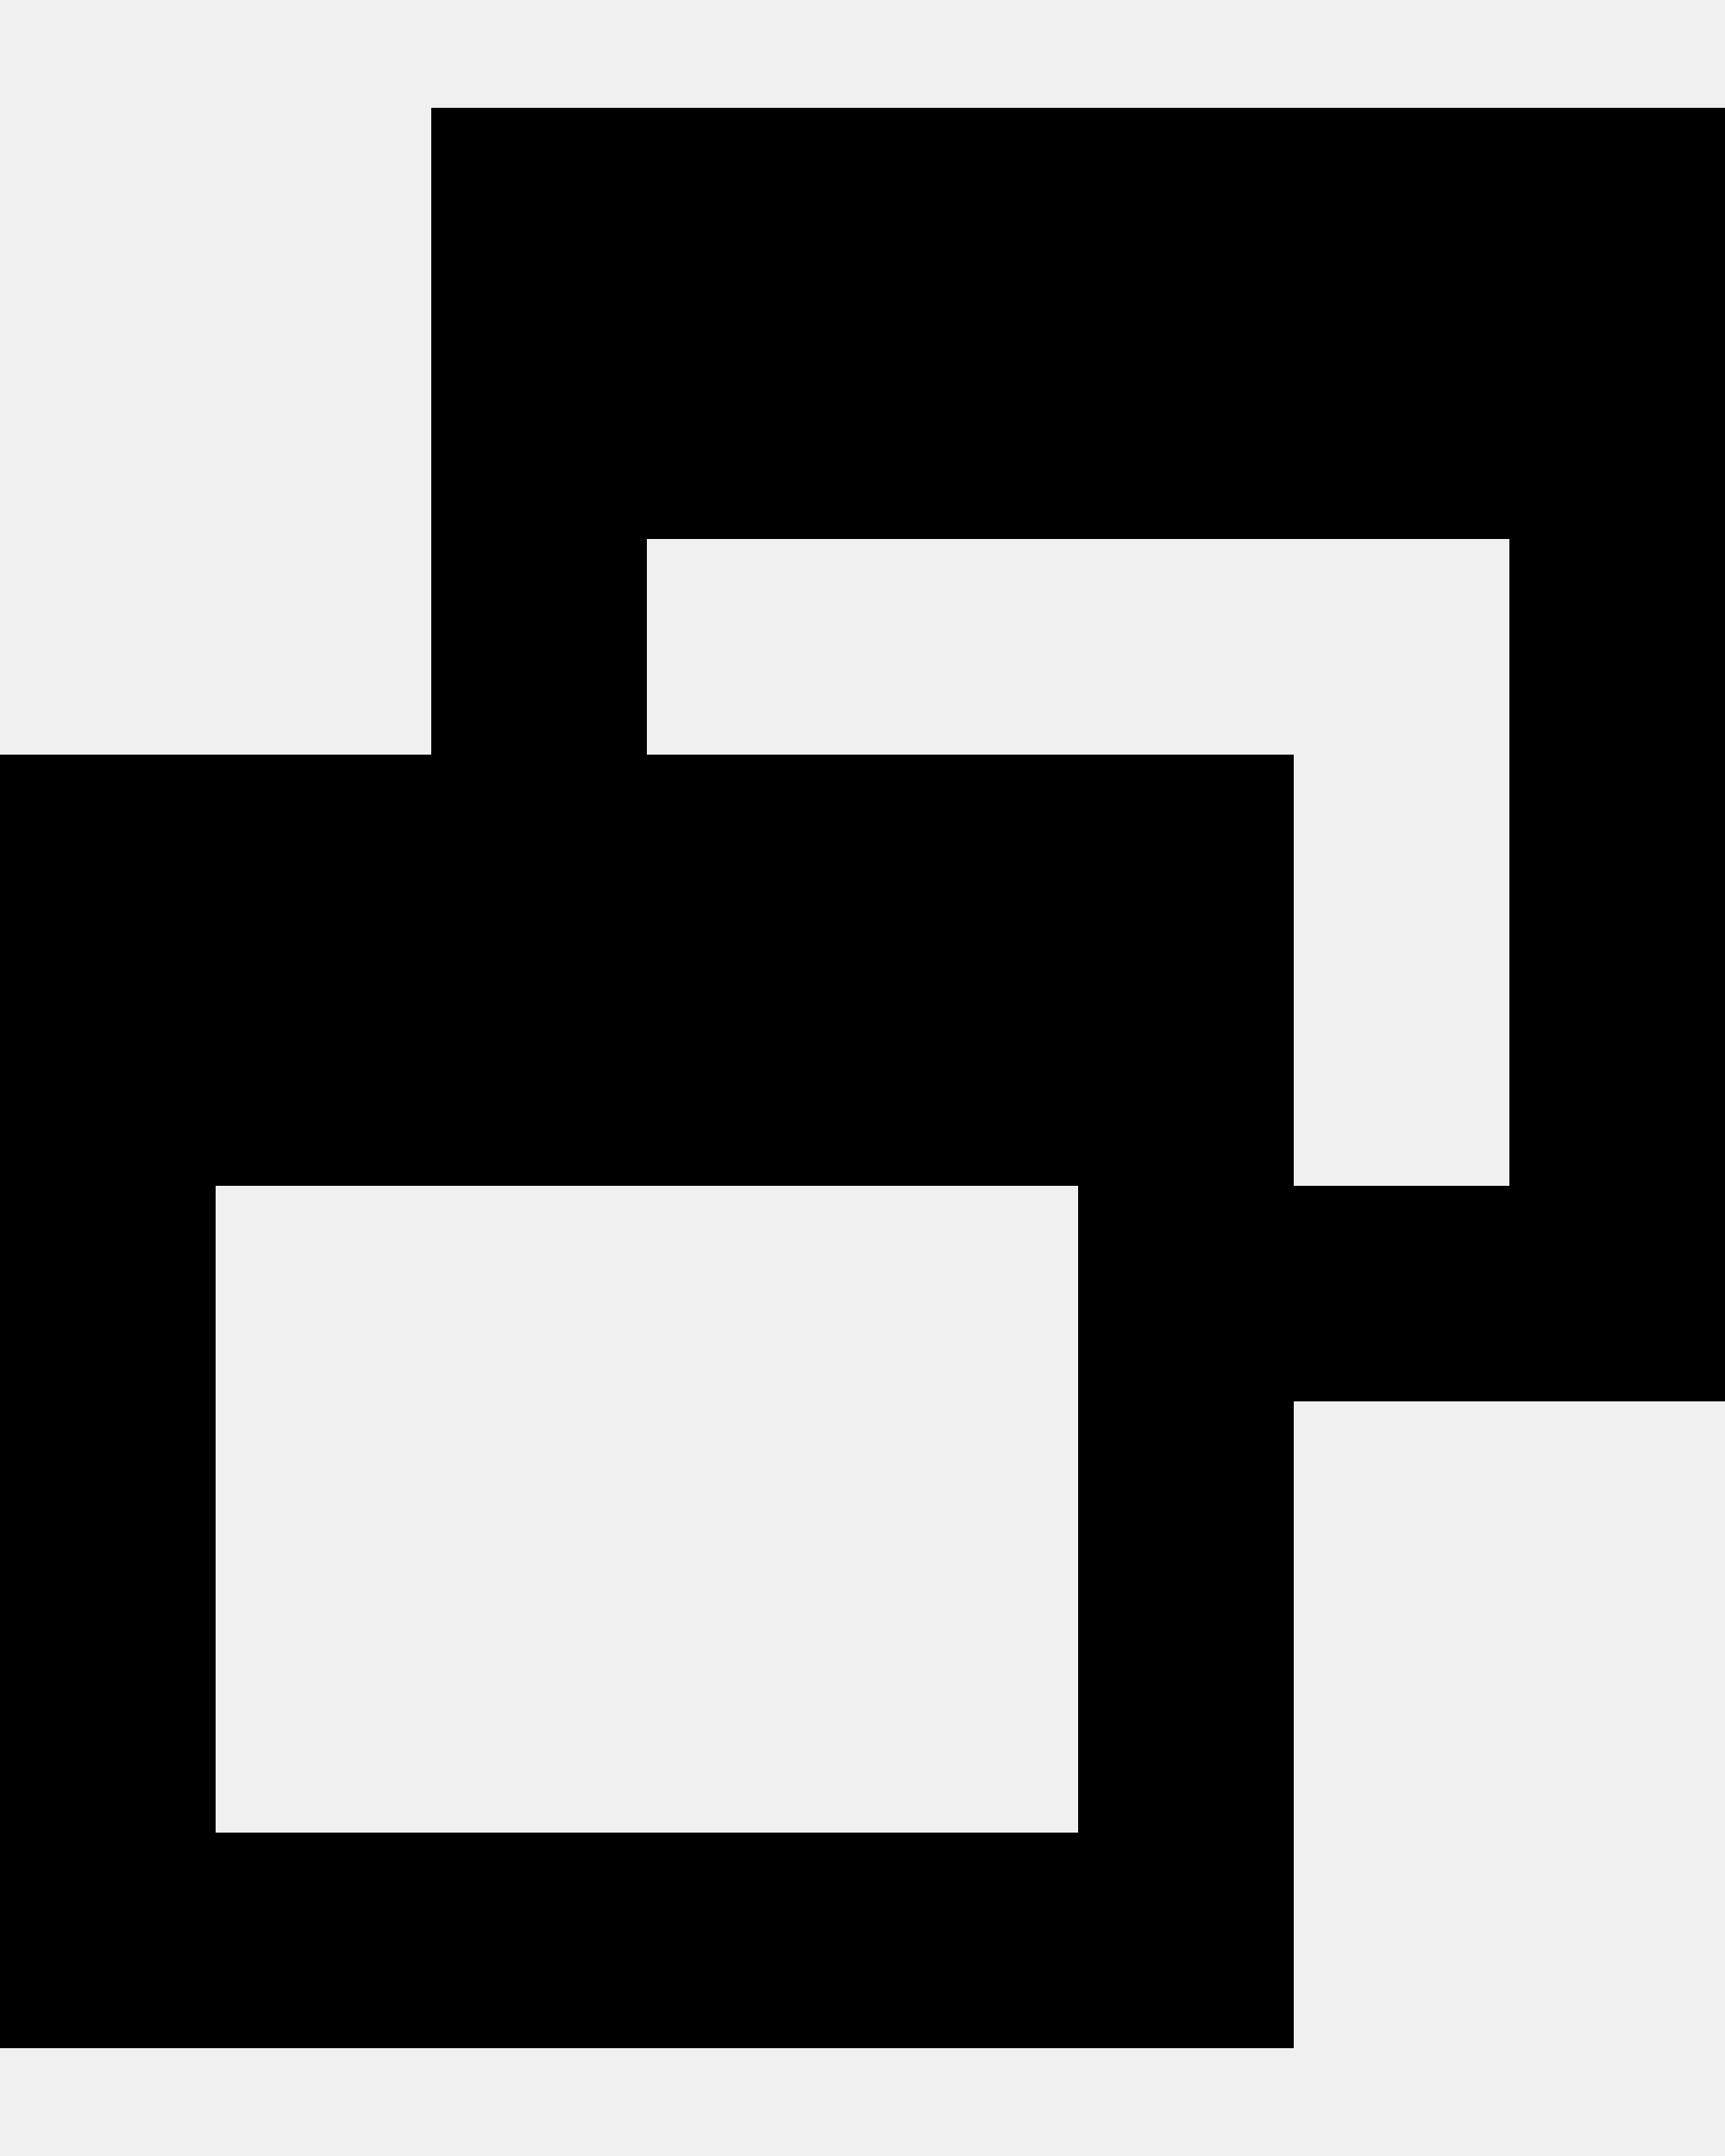
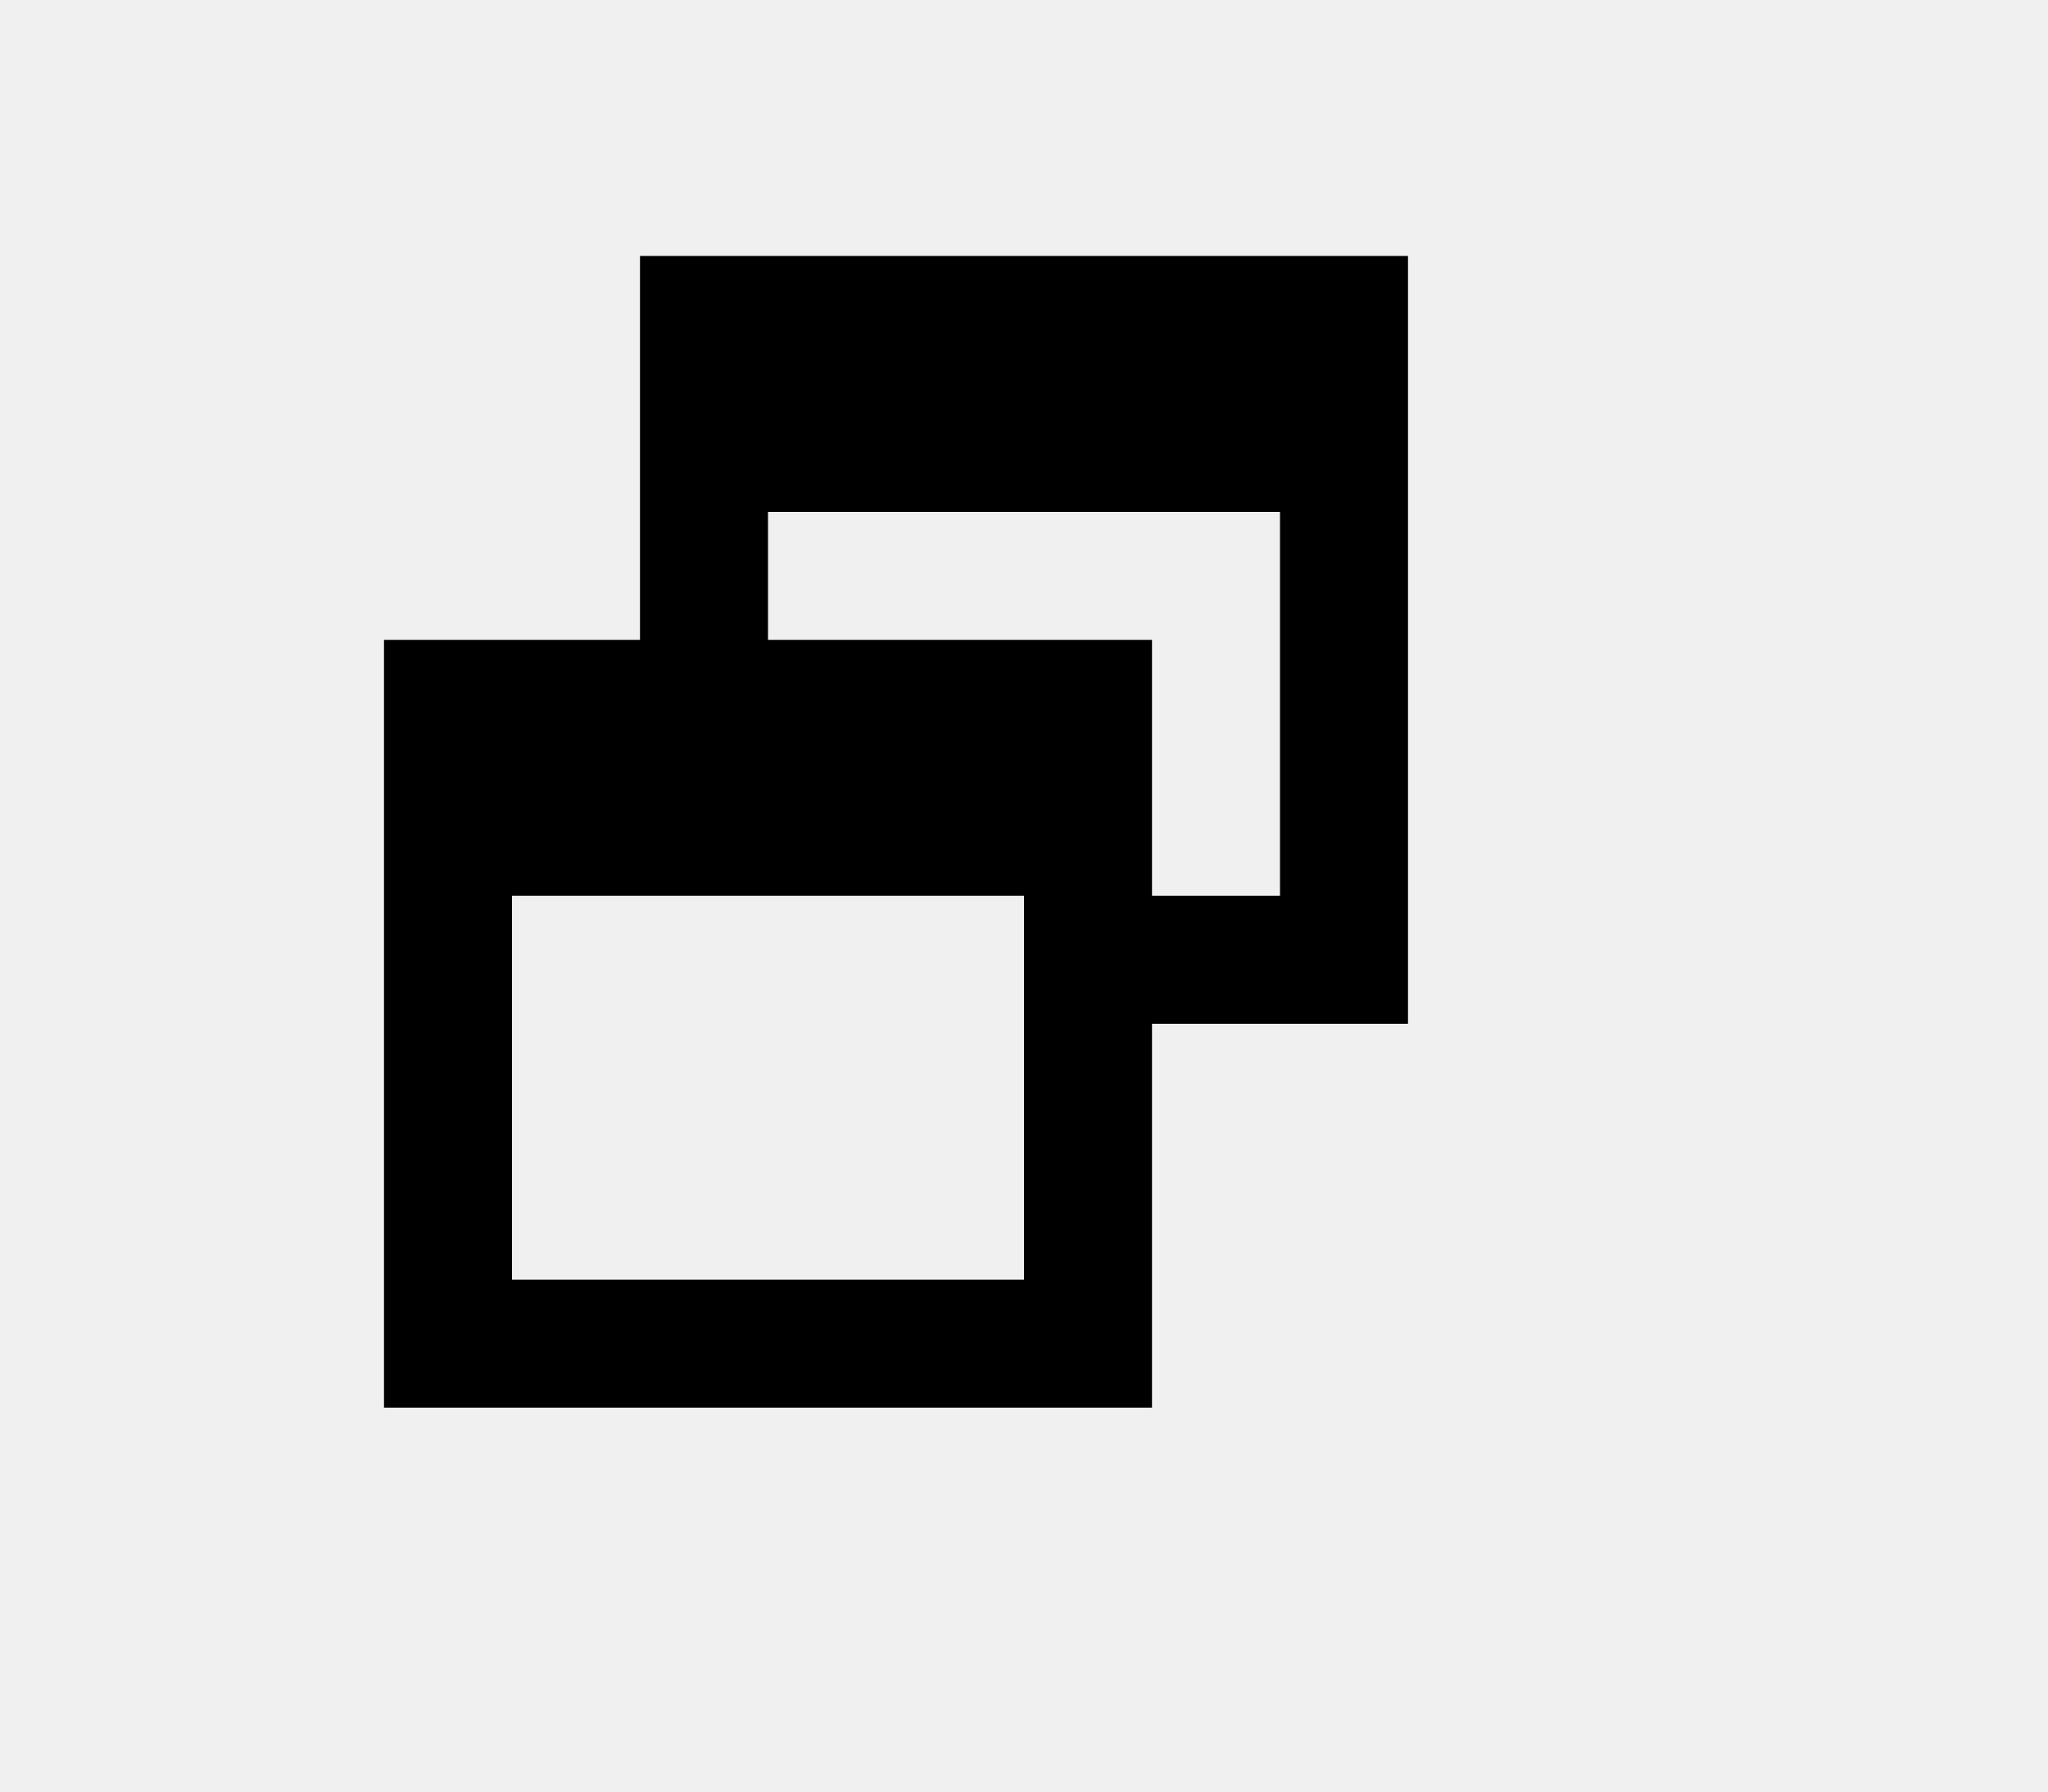
- <svg xmlns="http://www.w3.org/2000/svg" width="8" height="10" viewBox="0 0 8 10" fill="none">
-   <path d="M2 0.5H8V2.5H2V0.5ZM7 2.5H8V6.5H7V2.5ZM2 2.5H3V3.5H2V2.5ZM6 5.5H7V6.5H6V5.5ZM0 3.5H6V5.5H0V3.5ZM5 5.5H6V9.5H5V5.5ZM0 5.5H1V9.5H0V5.5ZM1 8.5H5V9.5H1V8.5Z" fill="black" />
+ <svg xmlns="http://www.w3.org/2000/svg" width="16" height="14" viewBox="0 0 16 14" fill="none">
+   <g clip-path="url(#clip0_219_5288)">
+     <path d="M5 2H11V4H5V2ZM10 4H11V8H10V4ZM5 4H6V5H5V4ZM9 7H10V8H9V7ZM3 5H9V7H3V5ZM8 7H9V11H8V7ZM3 7H4V11H3V7ZM4 10H8V11H4V10Z" fill="black" />
+   </g>
+   <defs>
+     <clipPath id="clip0_219_5288">
+       <rect width="8" height="9" fill="white" transform="translate(3 2)" />
+     </clipPath>
+   </defs>
</svg>
